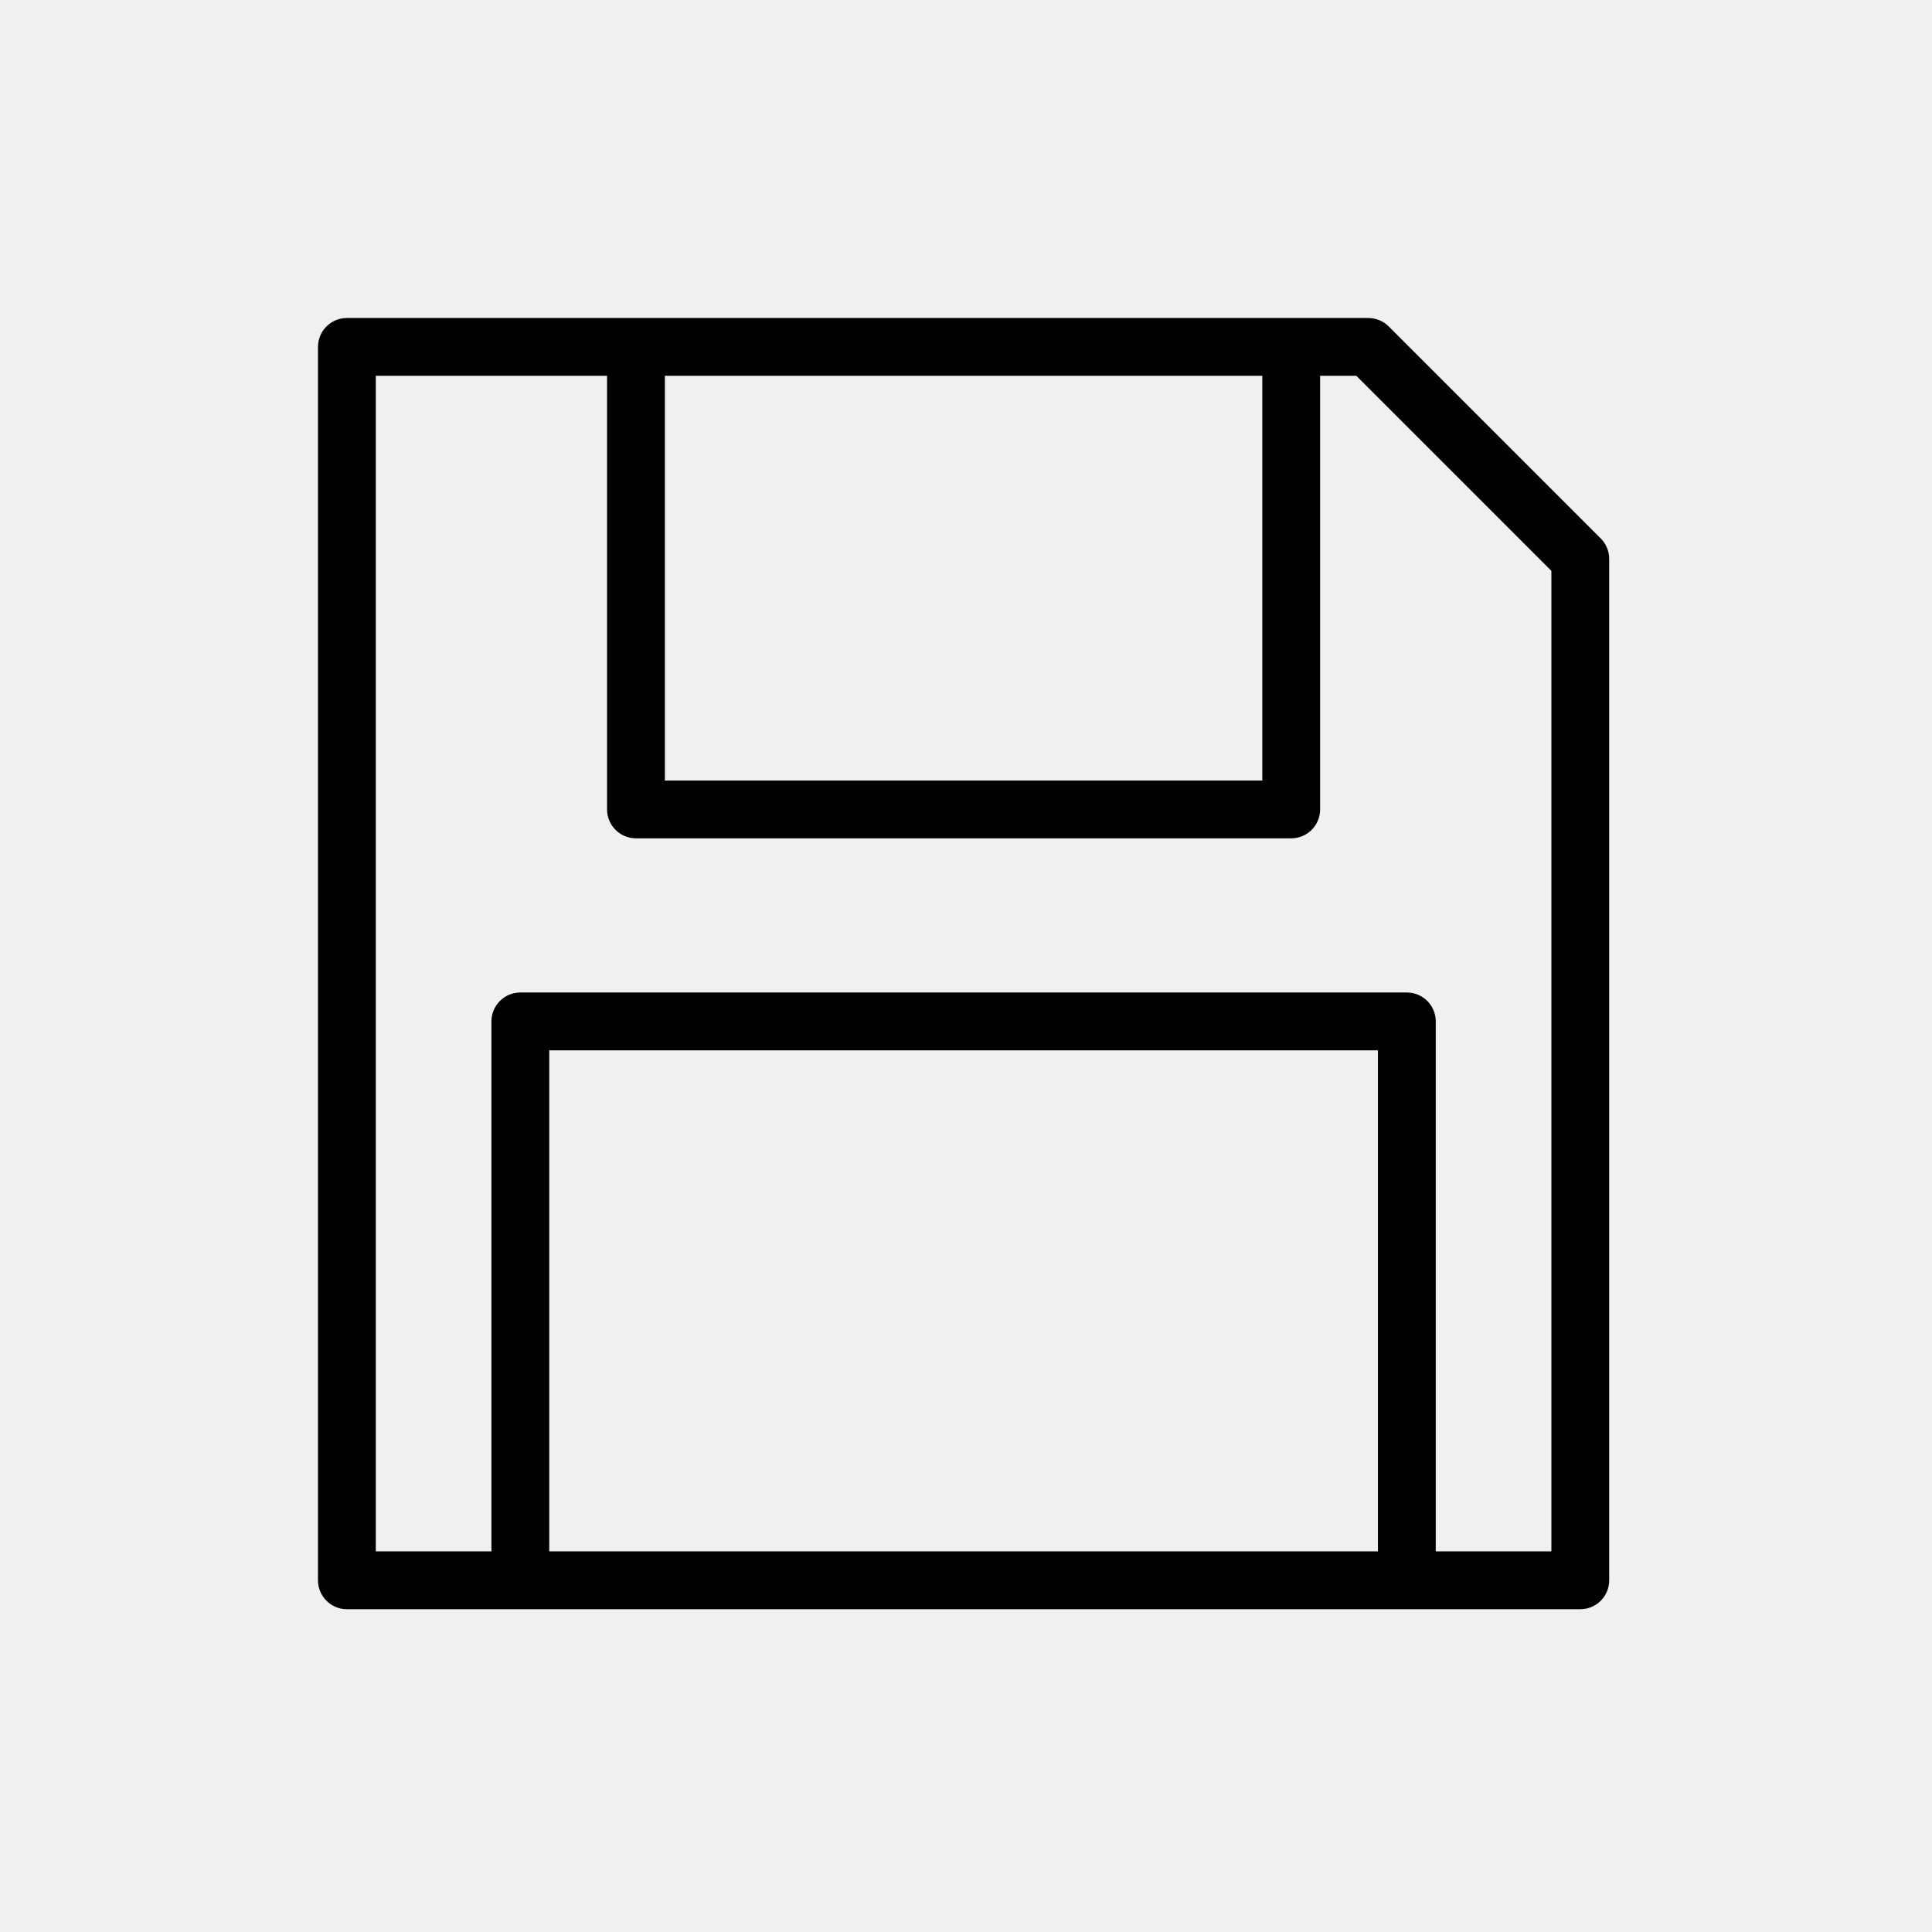
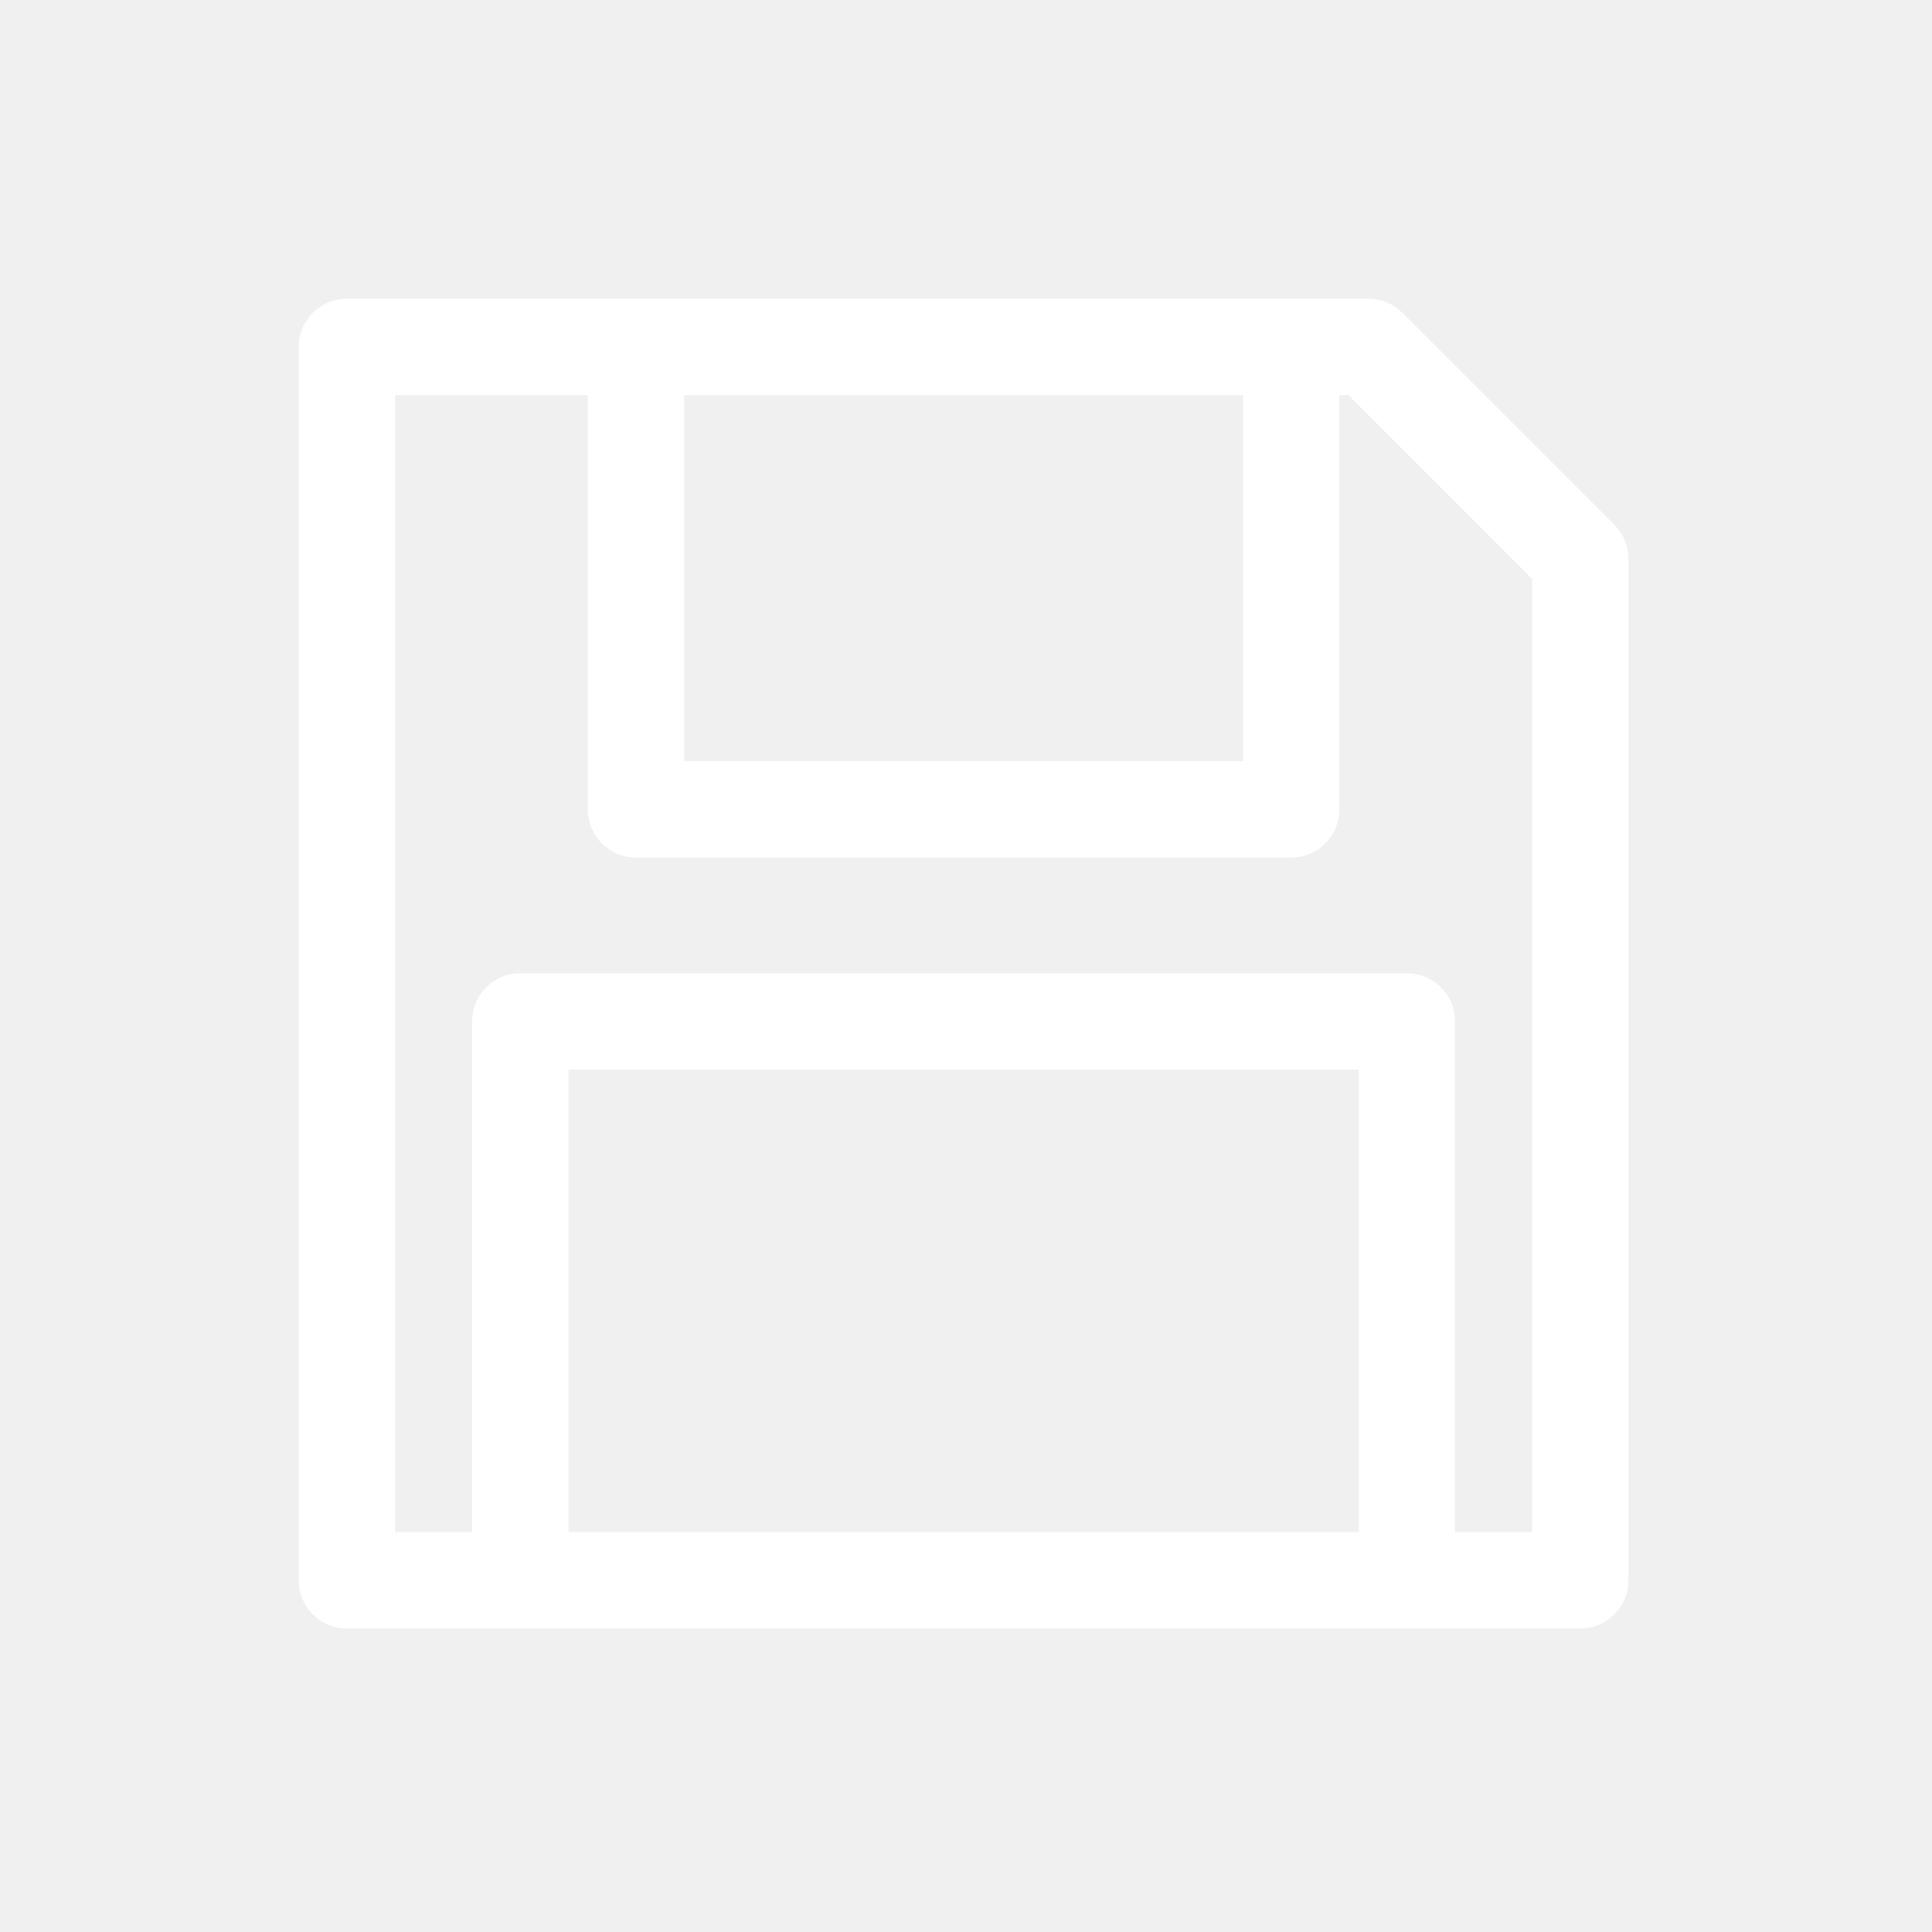
<svg xmlns="http://www.w3.org/2000/svg" version="1.1" id="Layer_1" x="0px" y="0px" viewBox="0 0 100.25 100.25" style="enable-background:new 0 0 100.25 100.25;" xml:space="preserve">
-   <path d="M83.061,27.94l-11-11c-0.281-0.281-0.663-0.439-1.061-0.439H18c-0.828,0-1.5,0.671-1.5,1.5v64c0,0.829,0.672,1.5,1.5,1.5h64  c0.828,0,1.5-0.671,1.5-1.5v-53C83.5,28.602,83.342,28.221,83.061,27.94z M34.5,19.5h31v21h-31V19.5z M71.5,80.5h-43v-26h43V80.5z   M80.5,80.5h-6V53c0-0.829-0.672-1.5-1.5-1.5H27c-0.828,0-1.5,0.671-1.5,1.5v27.5h-6v-61h12V42c0,0.829,0.672,1.5,1.5,1.5h34  c0.828,0,1.5-0.671,1.5-1.5V19.5h1.879L80.5,29.621V80.5z" />
+   <path d="M83.061,27.94l-11-11c-0.281-0.281-0.663-0.439-1.061-0.439H18c-0.828,0-1.5,0.671-1.5,1.5v64c0,0.829,0.672,1.5,1.5,1.5h64  c0.828,0,1.5-0.671,1.5-1.5v-53C83.5,28.602,83.342,28.221,83.061,27.94z M34.5,19.5h31v21h-31V19.5z M71.5,80.5h-43v-26h43V80.5z   M80.5,80.5h-6V53c0-0.829-0.672-1.5-1.5-1.5H27c-0.828,0-1.5,0.671-1.5,1.5v27.5h-6v-61h12V42c0,0.829,0.672,1.5,1.5,1.5h34  c0.828,0,1.5-0.671,1.5-1.5V19.5h1.879L80.5,29.621V80.5z" style="fill:white; stroke:white; stroke-width:2" />
</svg>
